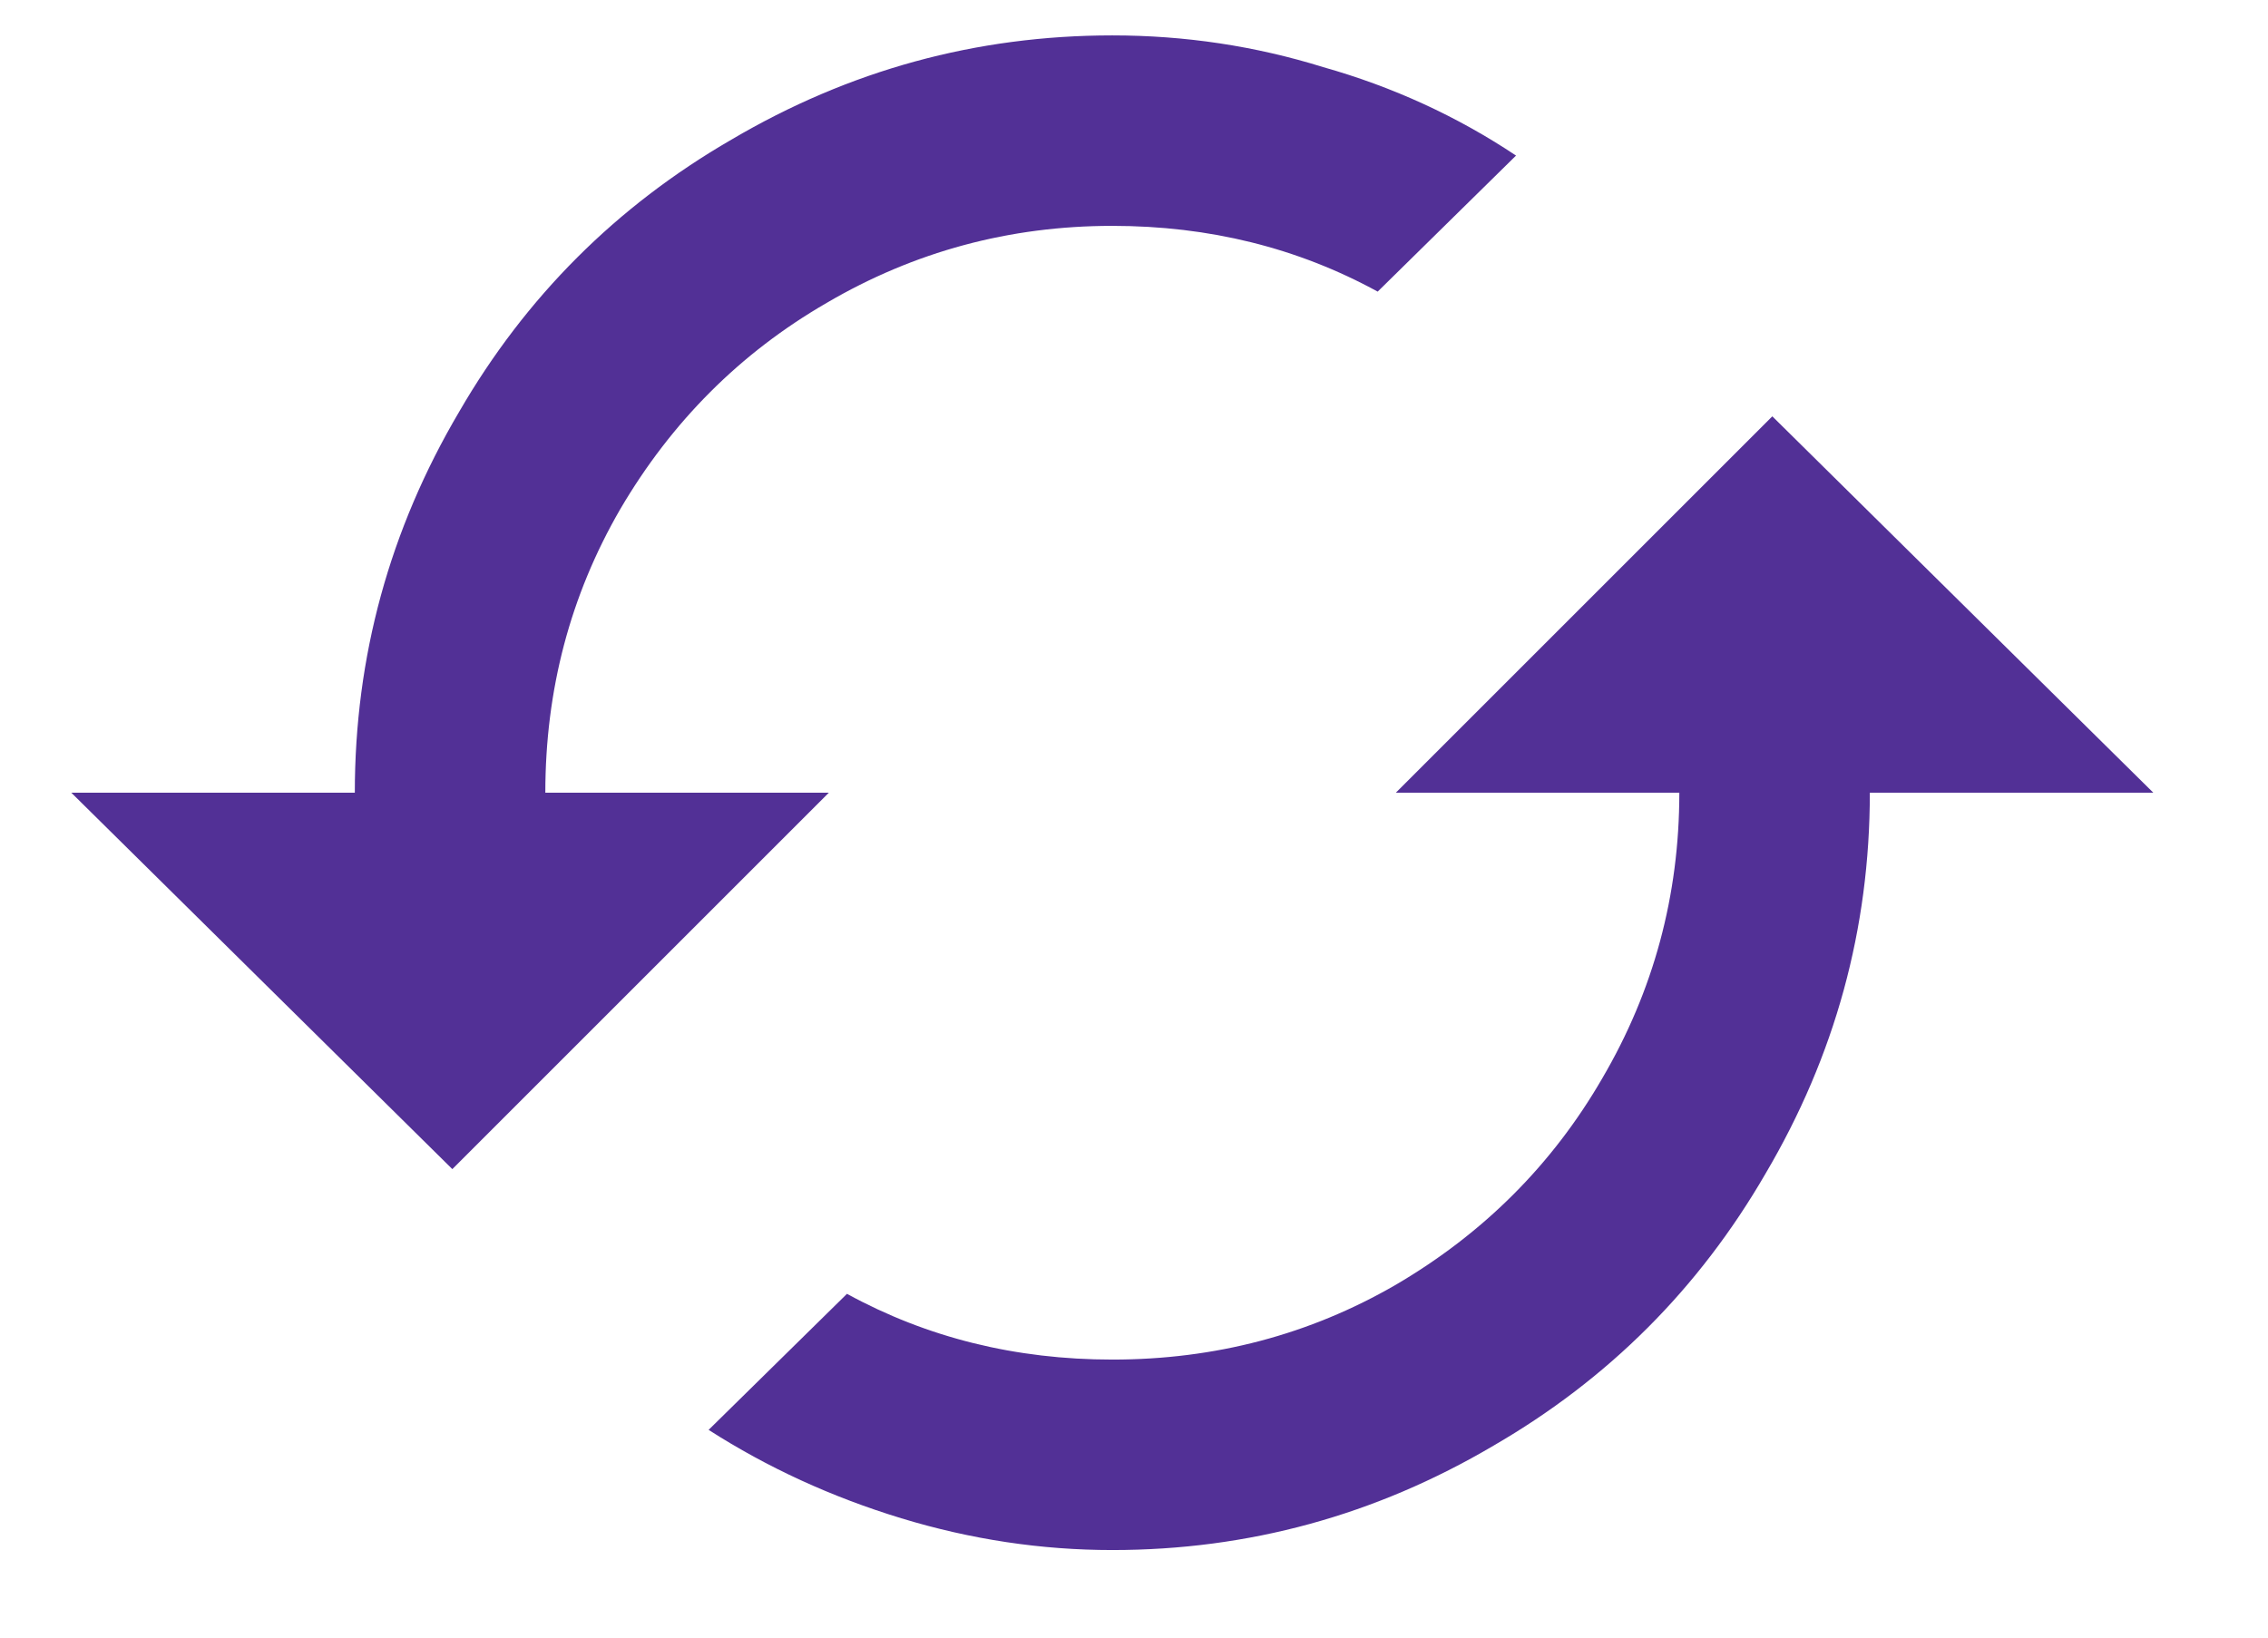
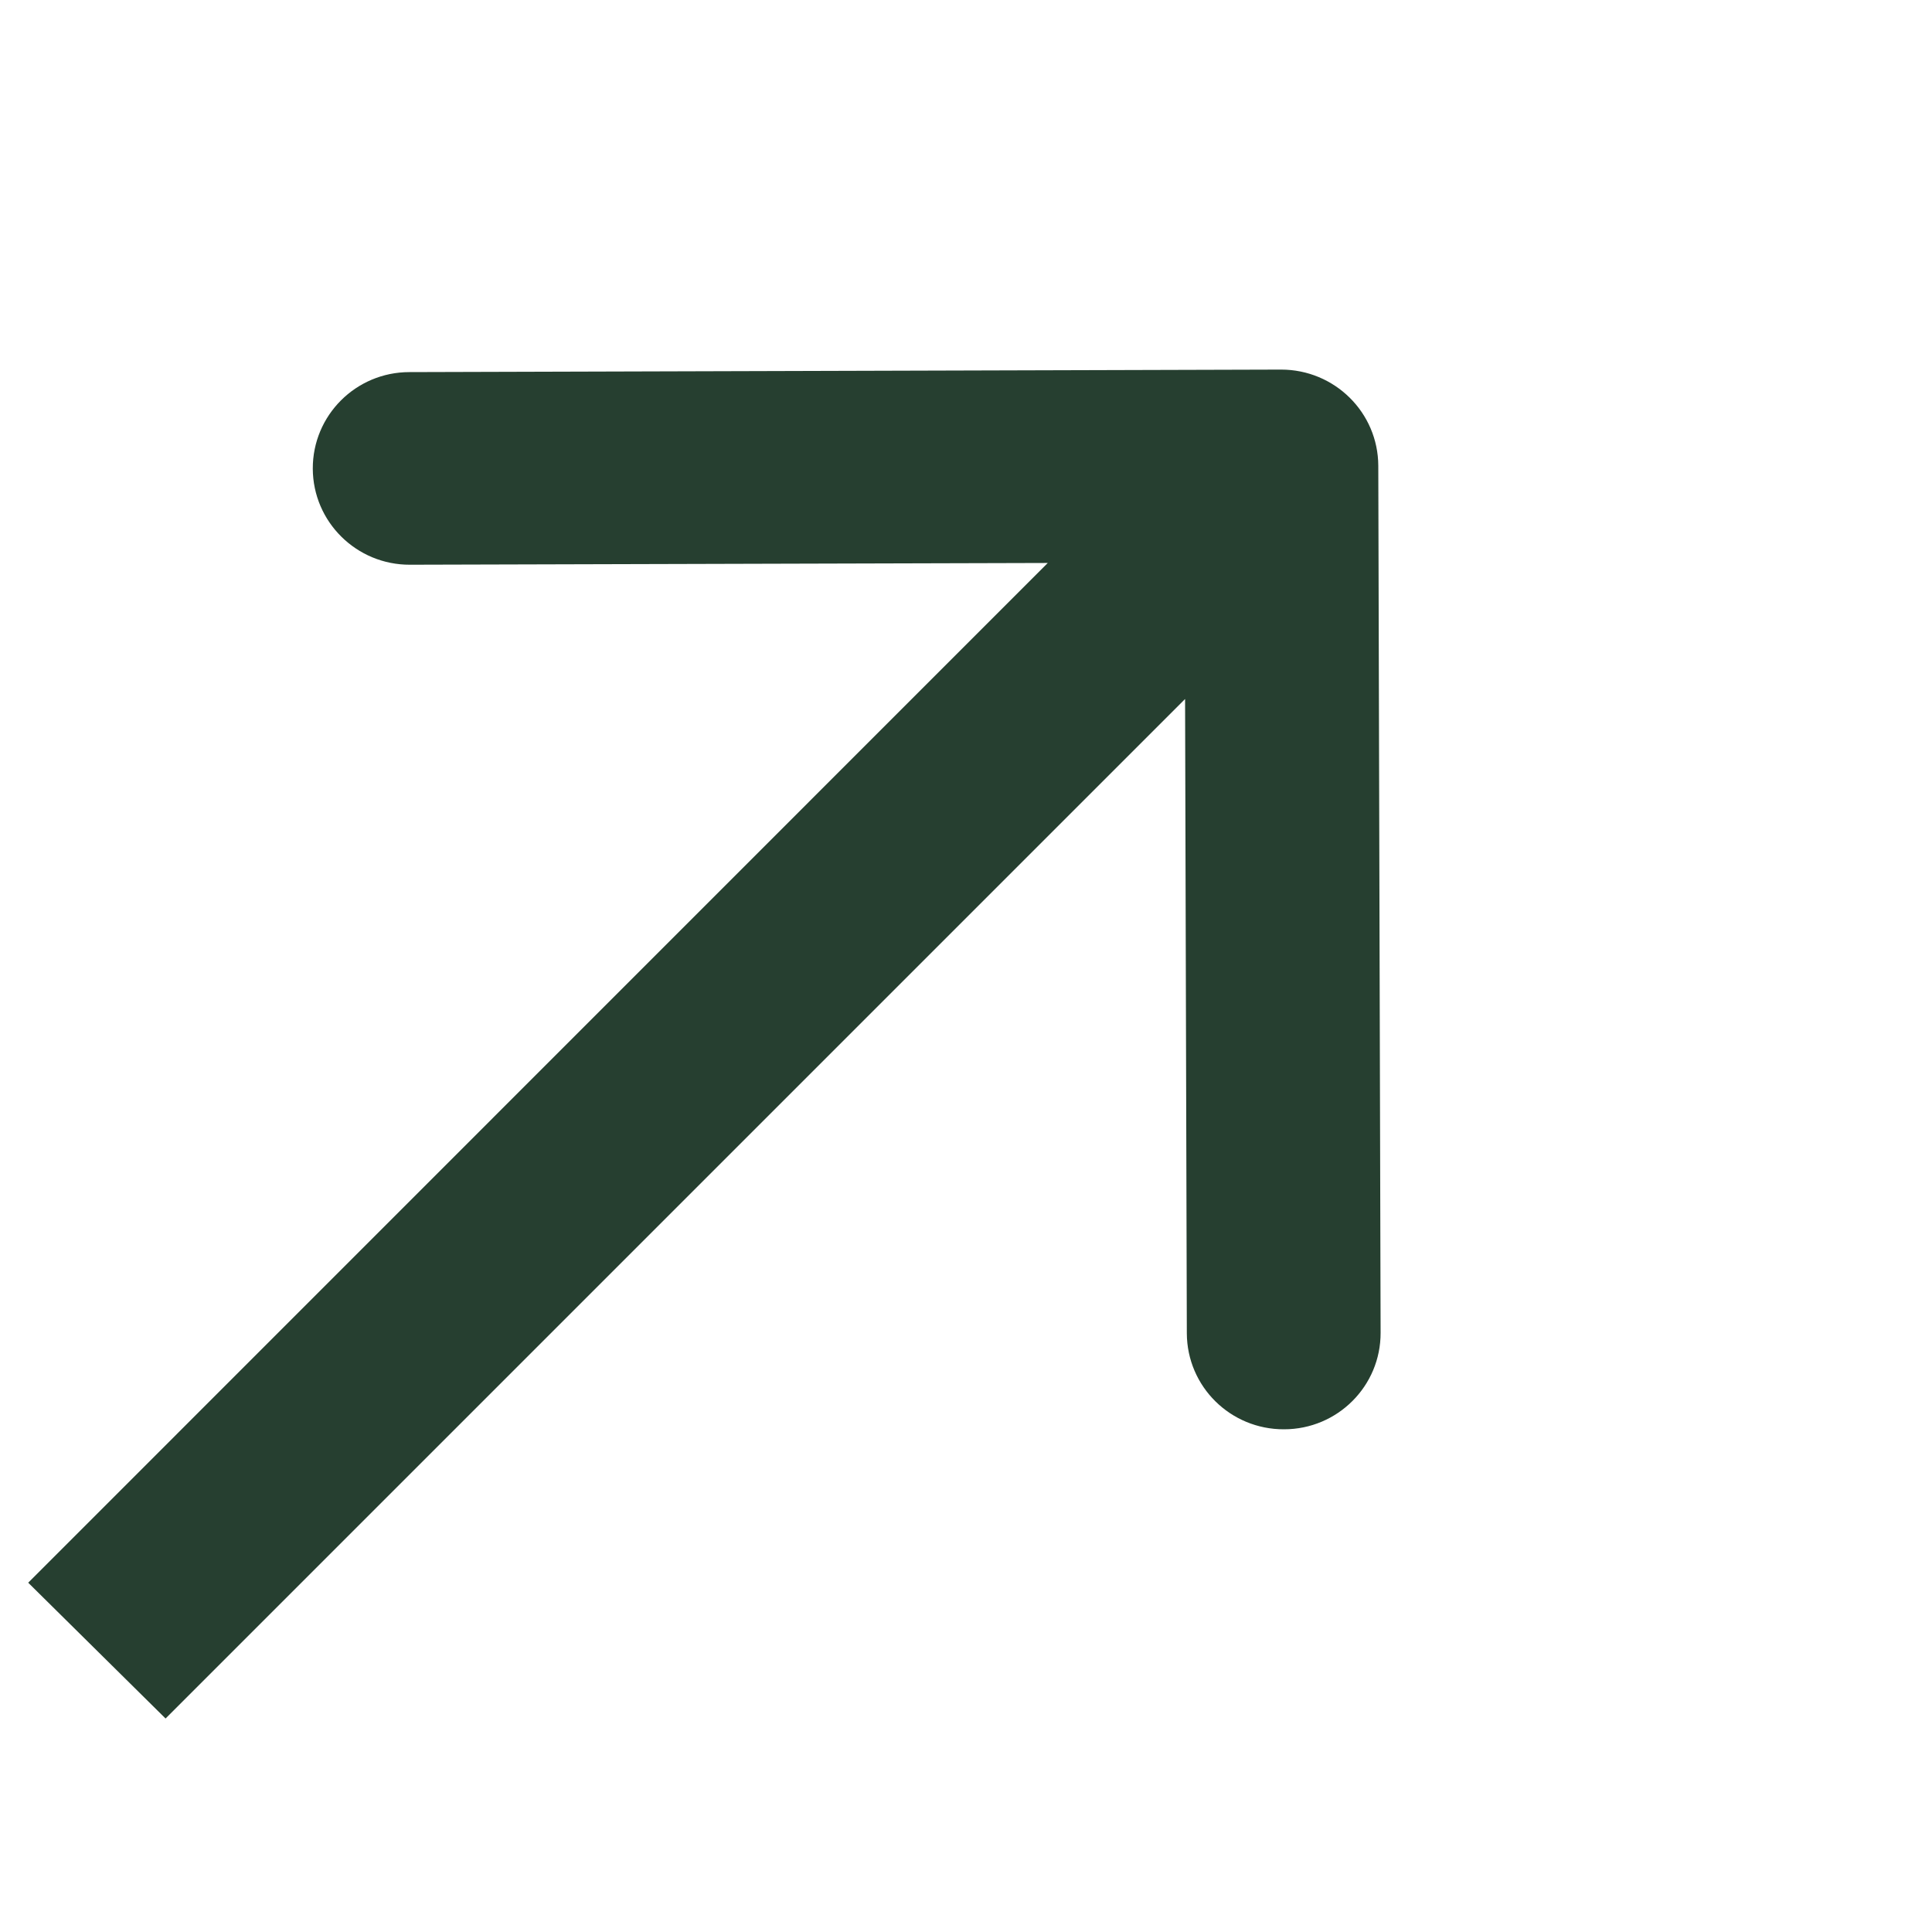
- <svg xmlns="http://www.w3.org/2000/svg" width="18" height="13" viewBox="0 0 18 13" fill="none">
-   <path d="M4.328 6.293H6.578L3.59 9.281L0.566 6.293H2.816C2.816 5.213 3.092 4.205 3.644 3.269C4.172 2.357 4.892 1.637 5.804 1.109C6.74 0.557 7.748 0.281 8.828 0.281C9.404 0.281 9.962 0.365 10.502 0.533C11.054 0.689 11.564 0.923 12.032 1.235L10.934 2.315C10.298 1.967 9.596 1.793 8.828 1.793C8.012 1.793 7.256 1.997 6.56 2.405C5.876 2.801 5.33 3.347 4.922 4.043C4.526 4.727 4.328 5.477 4.328 6.293ZM14.066 3.305L17.09 6.293H14.84C14.84 7.373 14.564 8.381 14.012 9.317C13.484 10.229 12.764 10.949 11.852 11.477C10.916 12.029 9.908 12.305 8.828 12.305C8.264 12.305 7.706 12.221 7.154 12.053C6.602 11.885 6.092 11.651 5.624 11.351L6.722 10.271C7.358 10.619 8.06 10.793 8.828 10.793C9.644 10.793 10.394 10.595 11.078 10.199C11.774 9.791 12.32 9.245 12.716 8.561C13.124 7.865 13.328 7.109 13.328 6.293H11.078L14.066 3.305Z" fill="#523096" />
+ <svg xmlns="http://www.w3.org/2000/svg" width="10" height="10" viewBox="0 0 10 10" fill="none">
+   <path d="M7.134 2.411C7.133 2.135 6.908 1.913 6.631 1.913L2.119 1.926C1.842 1.926 1.618 2.15 1.619 2.426C1.62 2.701 1.845 2.924 2.122 2.923L6.132 2.912L6.143 6.901C6.144 7.177 6.369 7.399 6.646 7.398C6.923 7.398 7.147 7.174 7.146 6.898L7.134 2.411ZM0.857 8.895L6.988 2.764L6.277 2.06L0.146 8.192L0.857 8.895Z" fill="#263F30" />
</svg>
